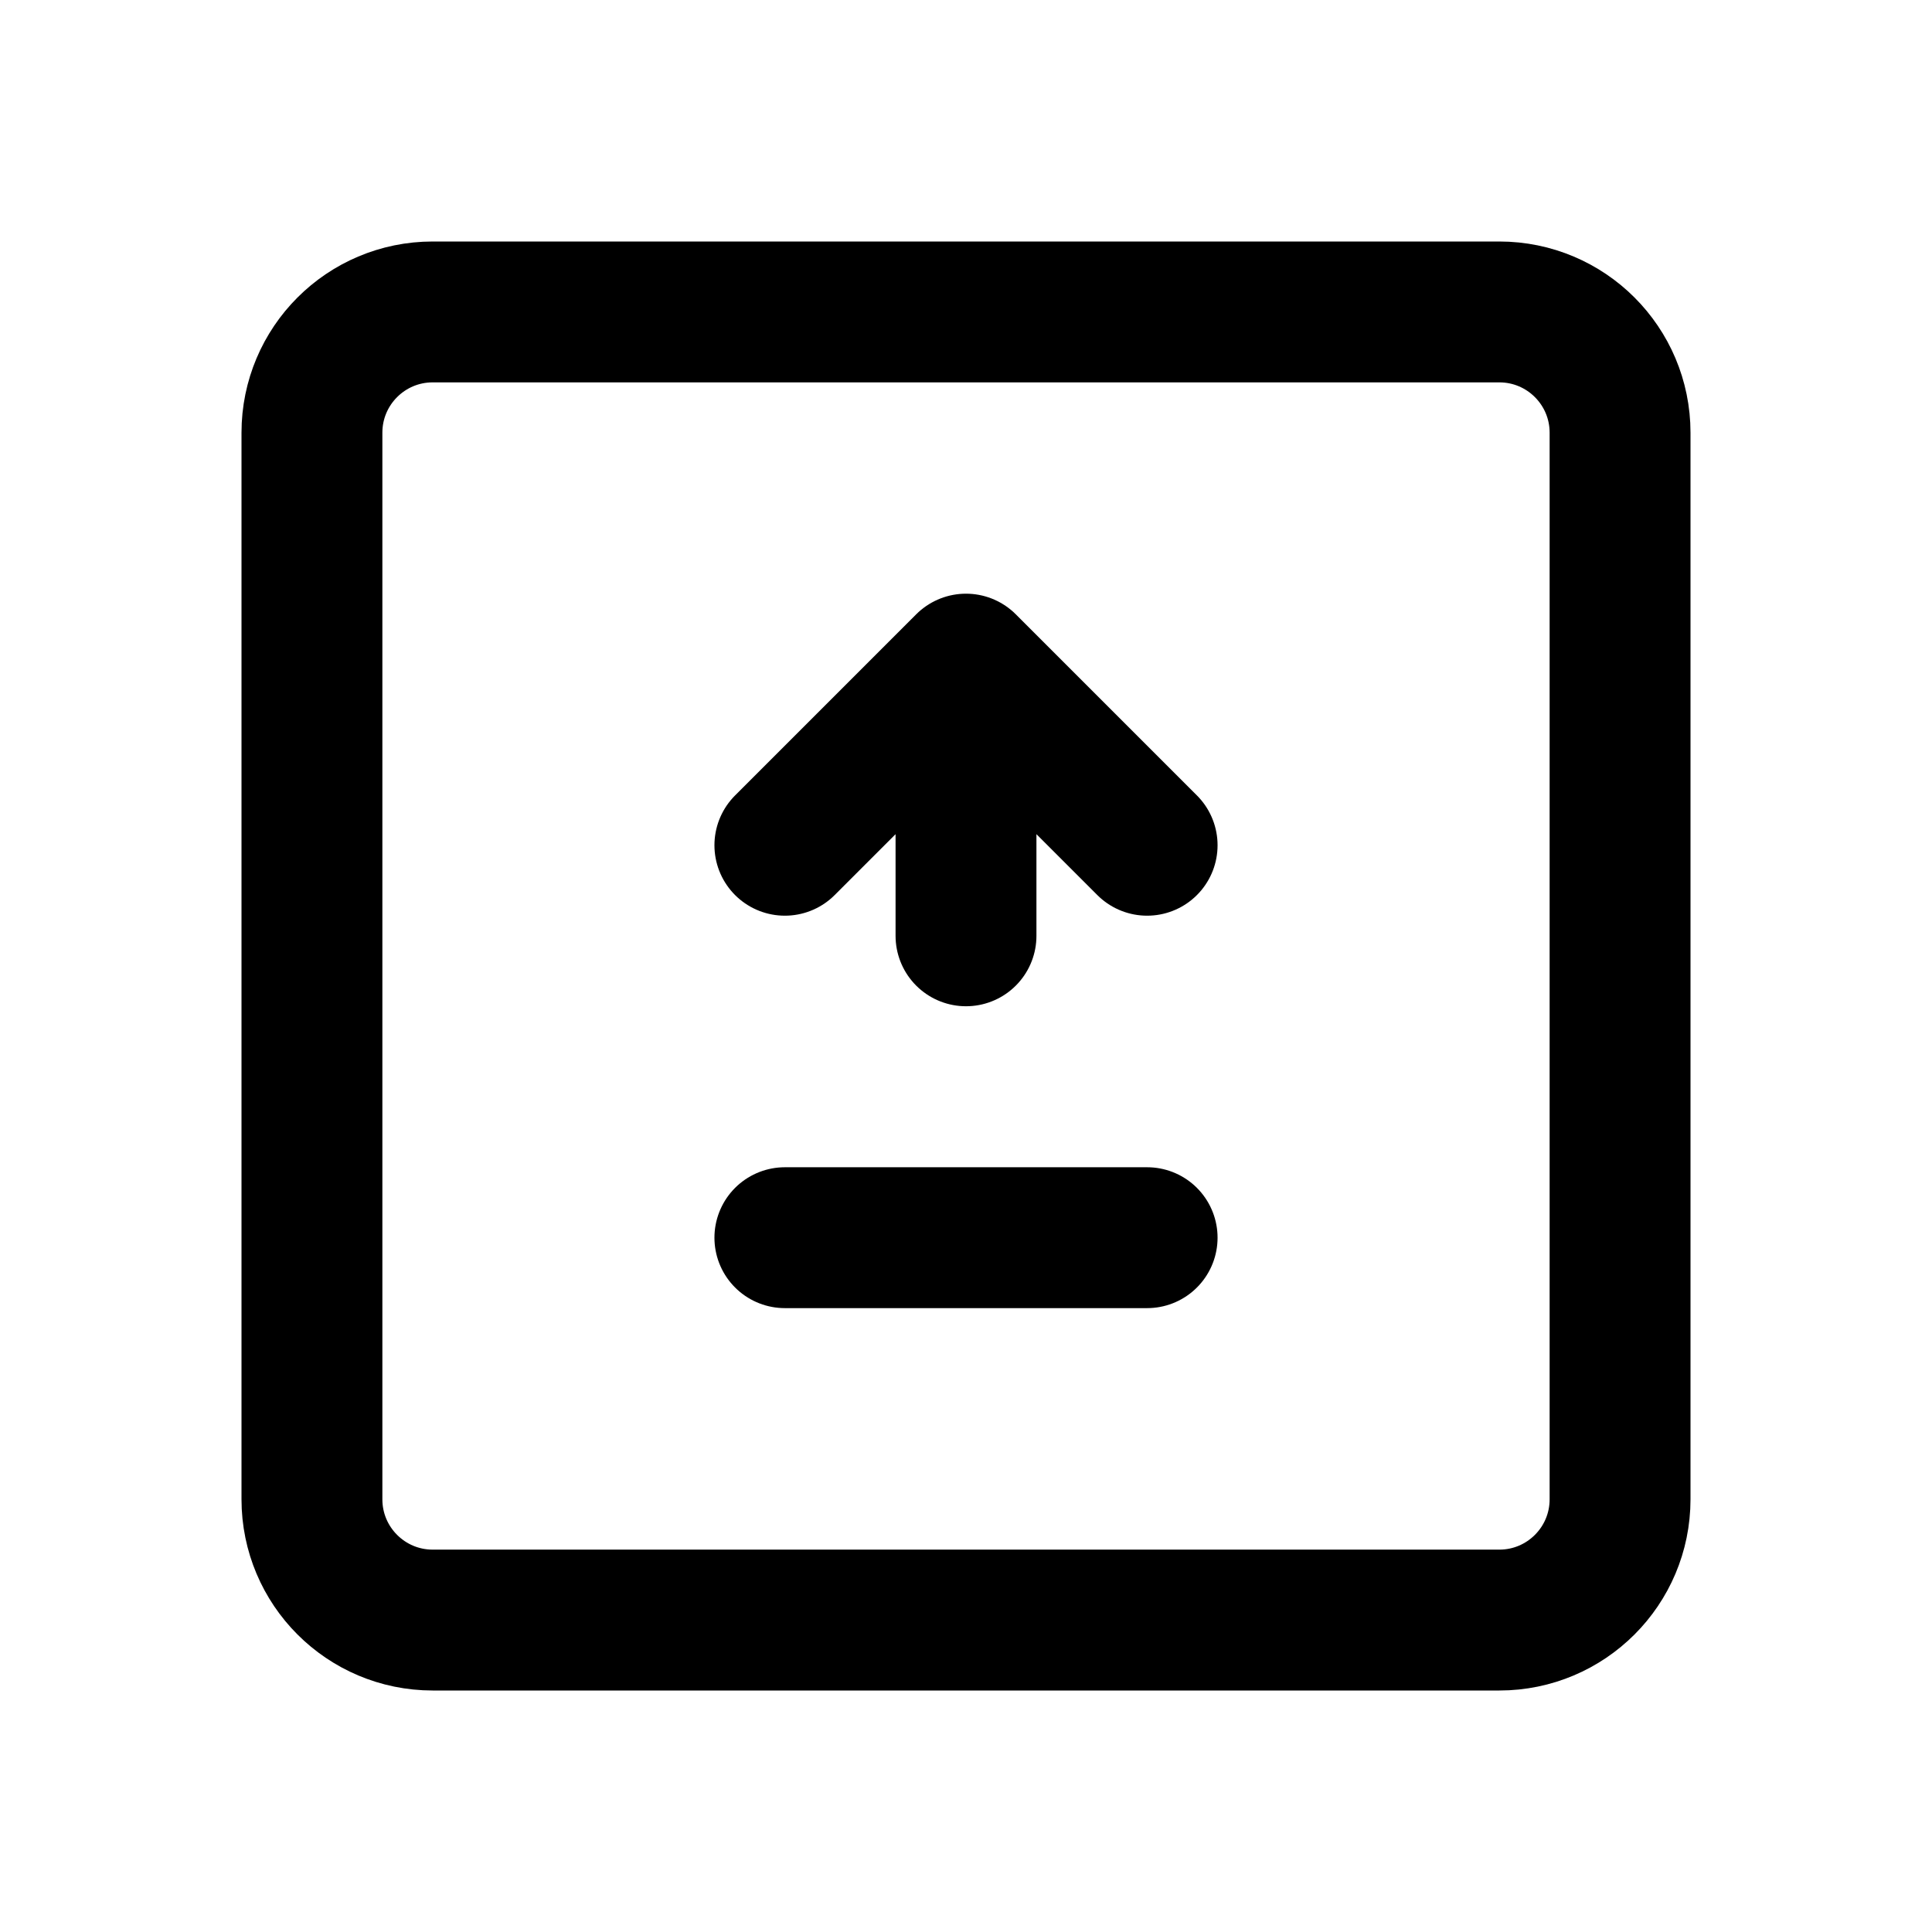
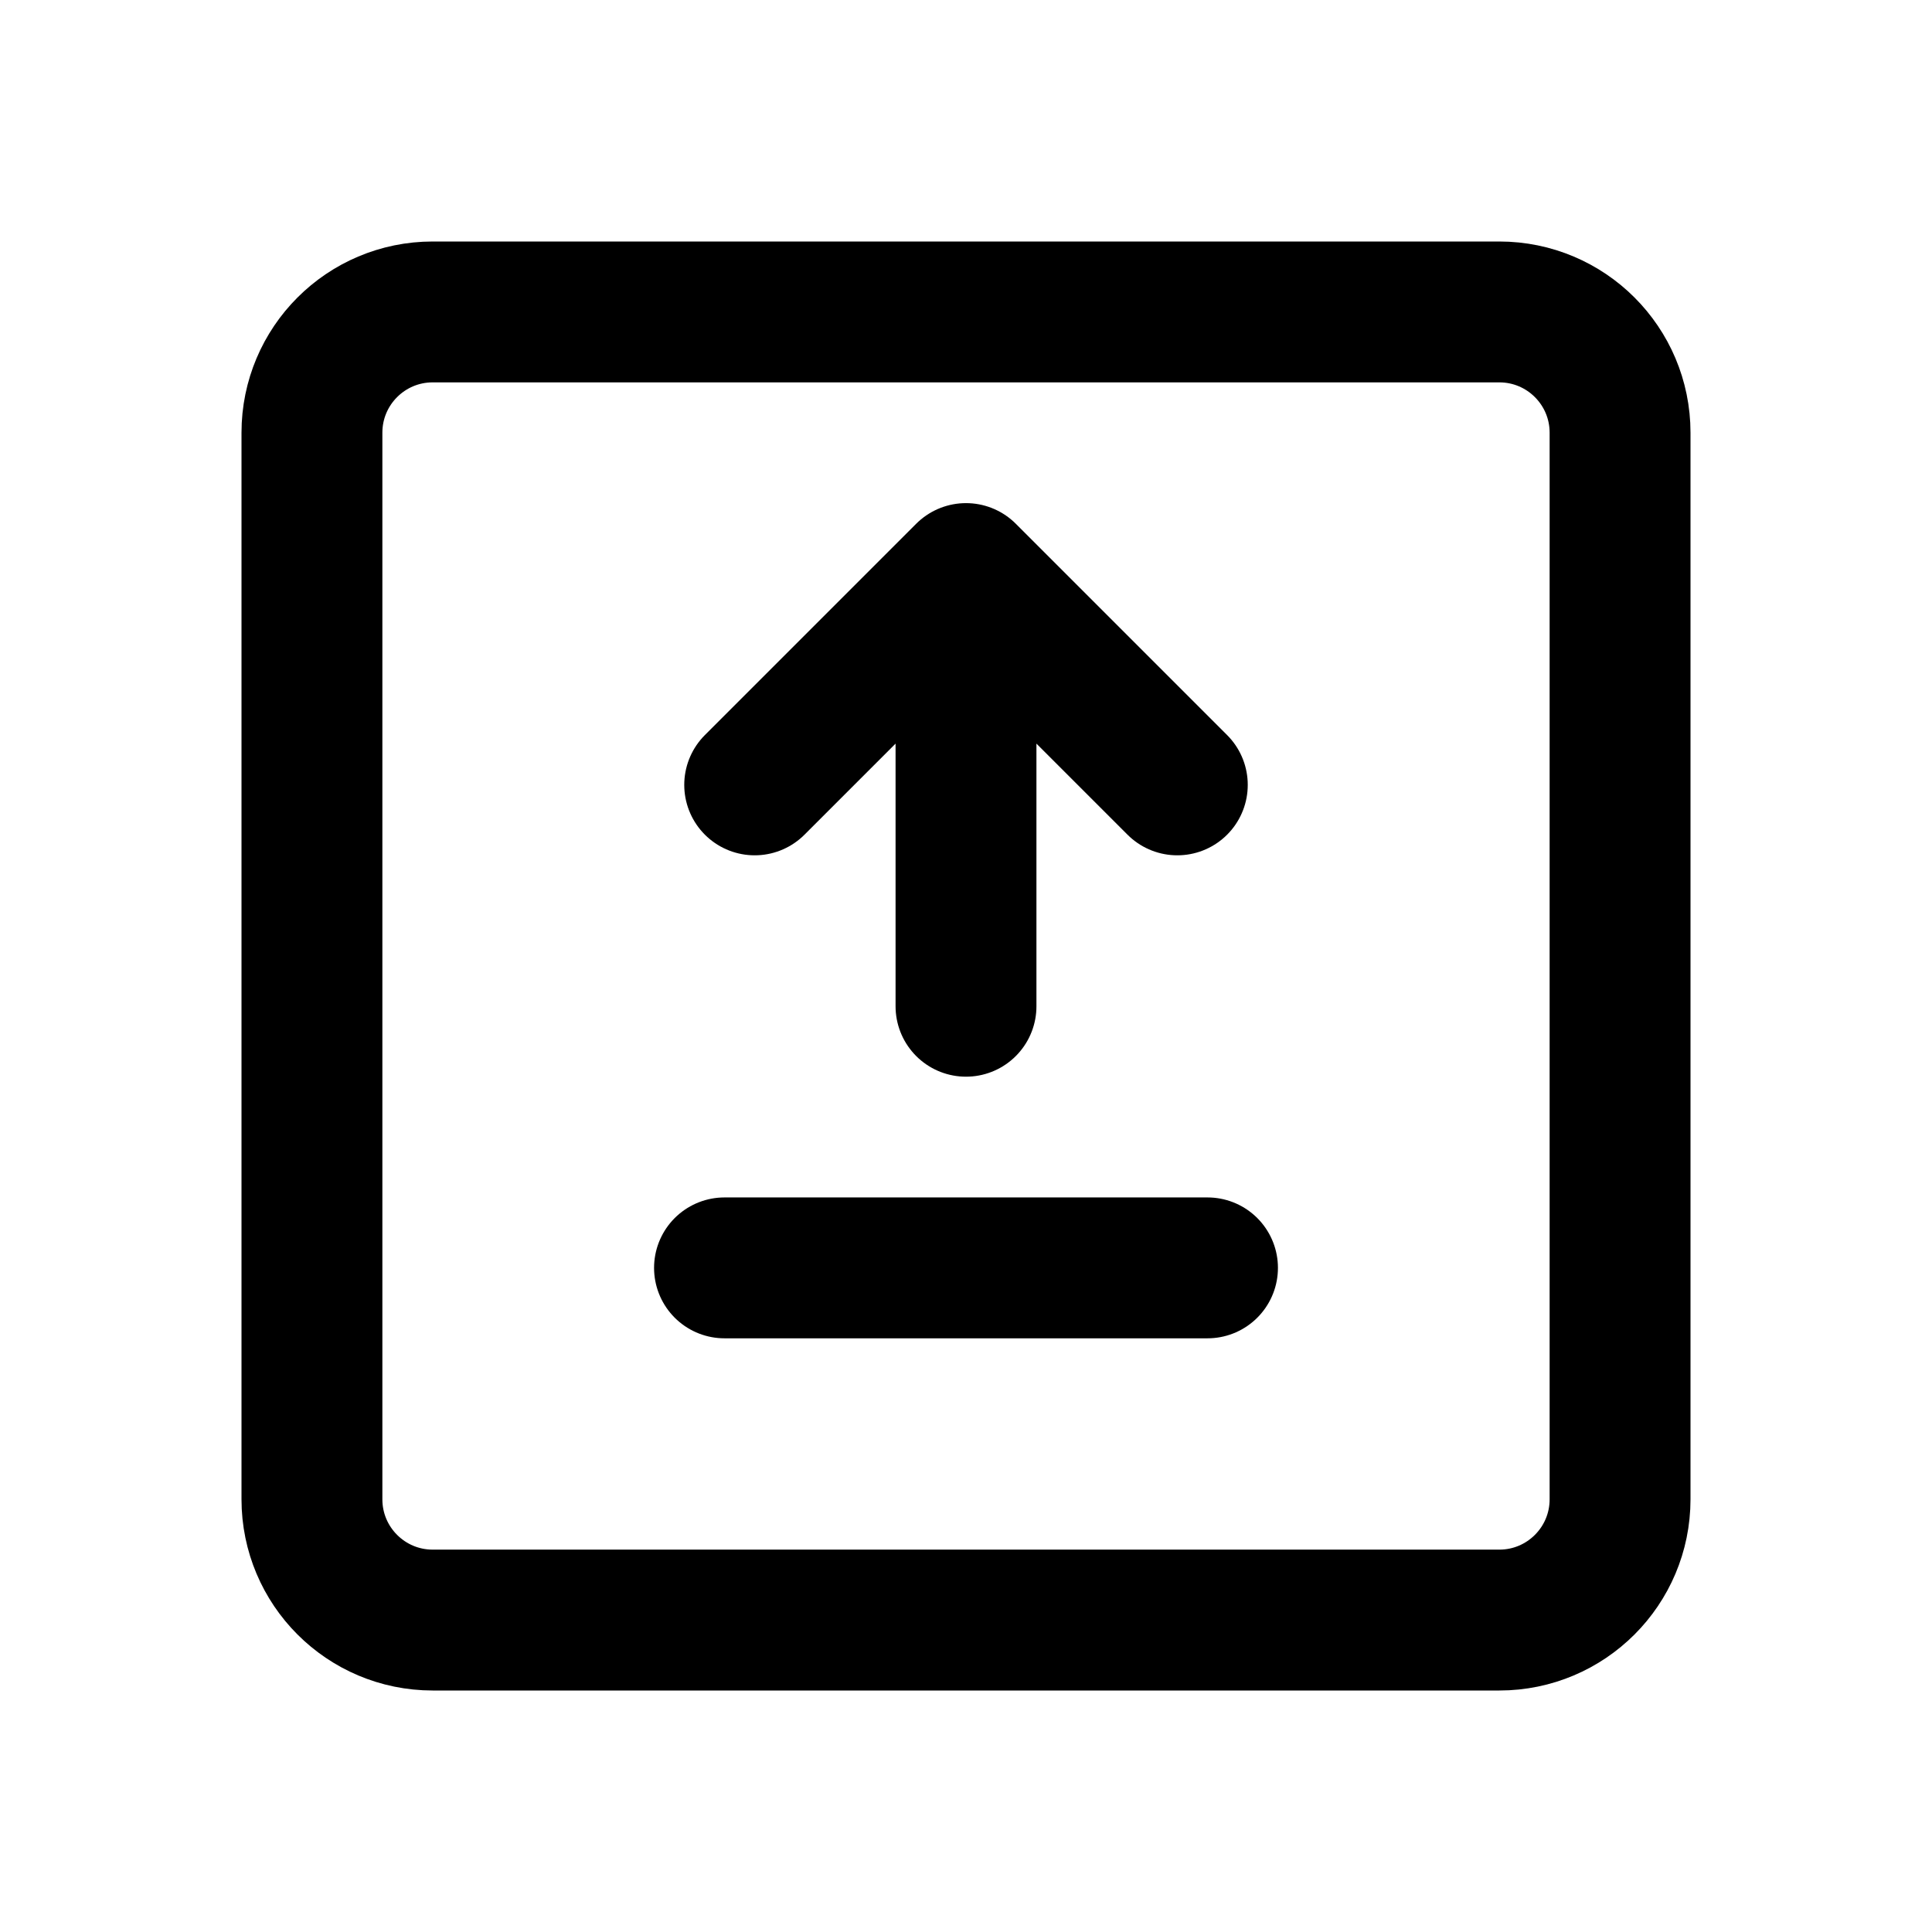
<svg xmlns="http://www.w3.org/2000/svg" width="24" height="24" viewBox="0 0 24 24" fill="none" stroke="currentColor" stroke-width="1.75" stroke-linecap="round" stroke-linejoin="round" aria-hidden="true" focusable="false">
  <rect x="3.875" y="3.875" width="16.25" height="16.25" rx="1.5" />
-   <path d="M9.75 15.375H14.25" />
-   <path d="M12 11.625V8.25M9.75 10.5L12 8.25 14.25 10.5" />
+   <path d="M15 15.75H9" />
+   <path d="M12 12.5L12 7.125M14.625 9.75L12 7.125 9.375 9.75" />
</svg>
